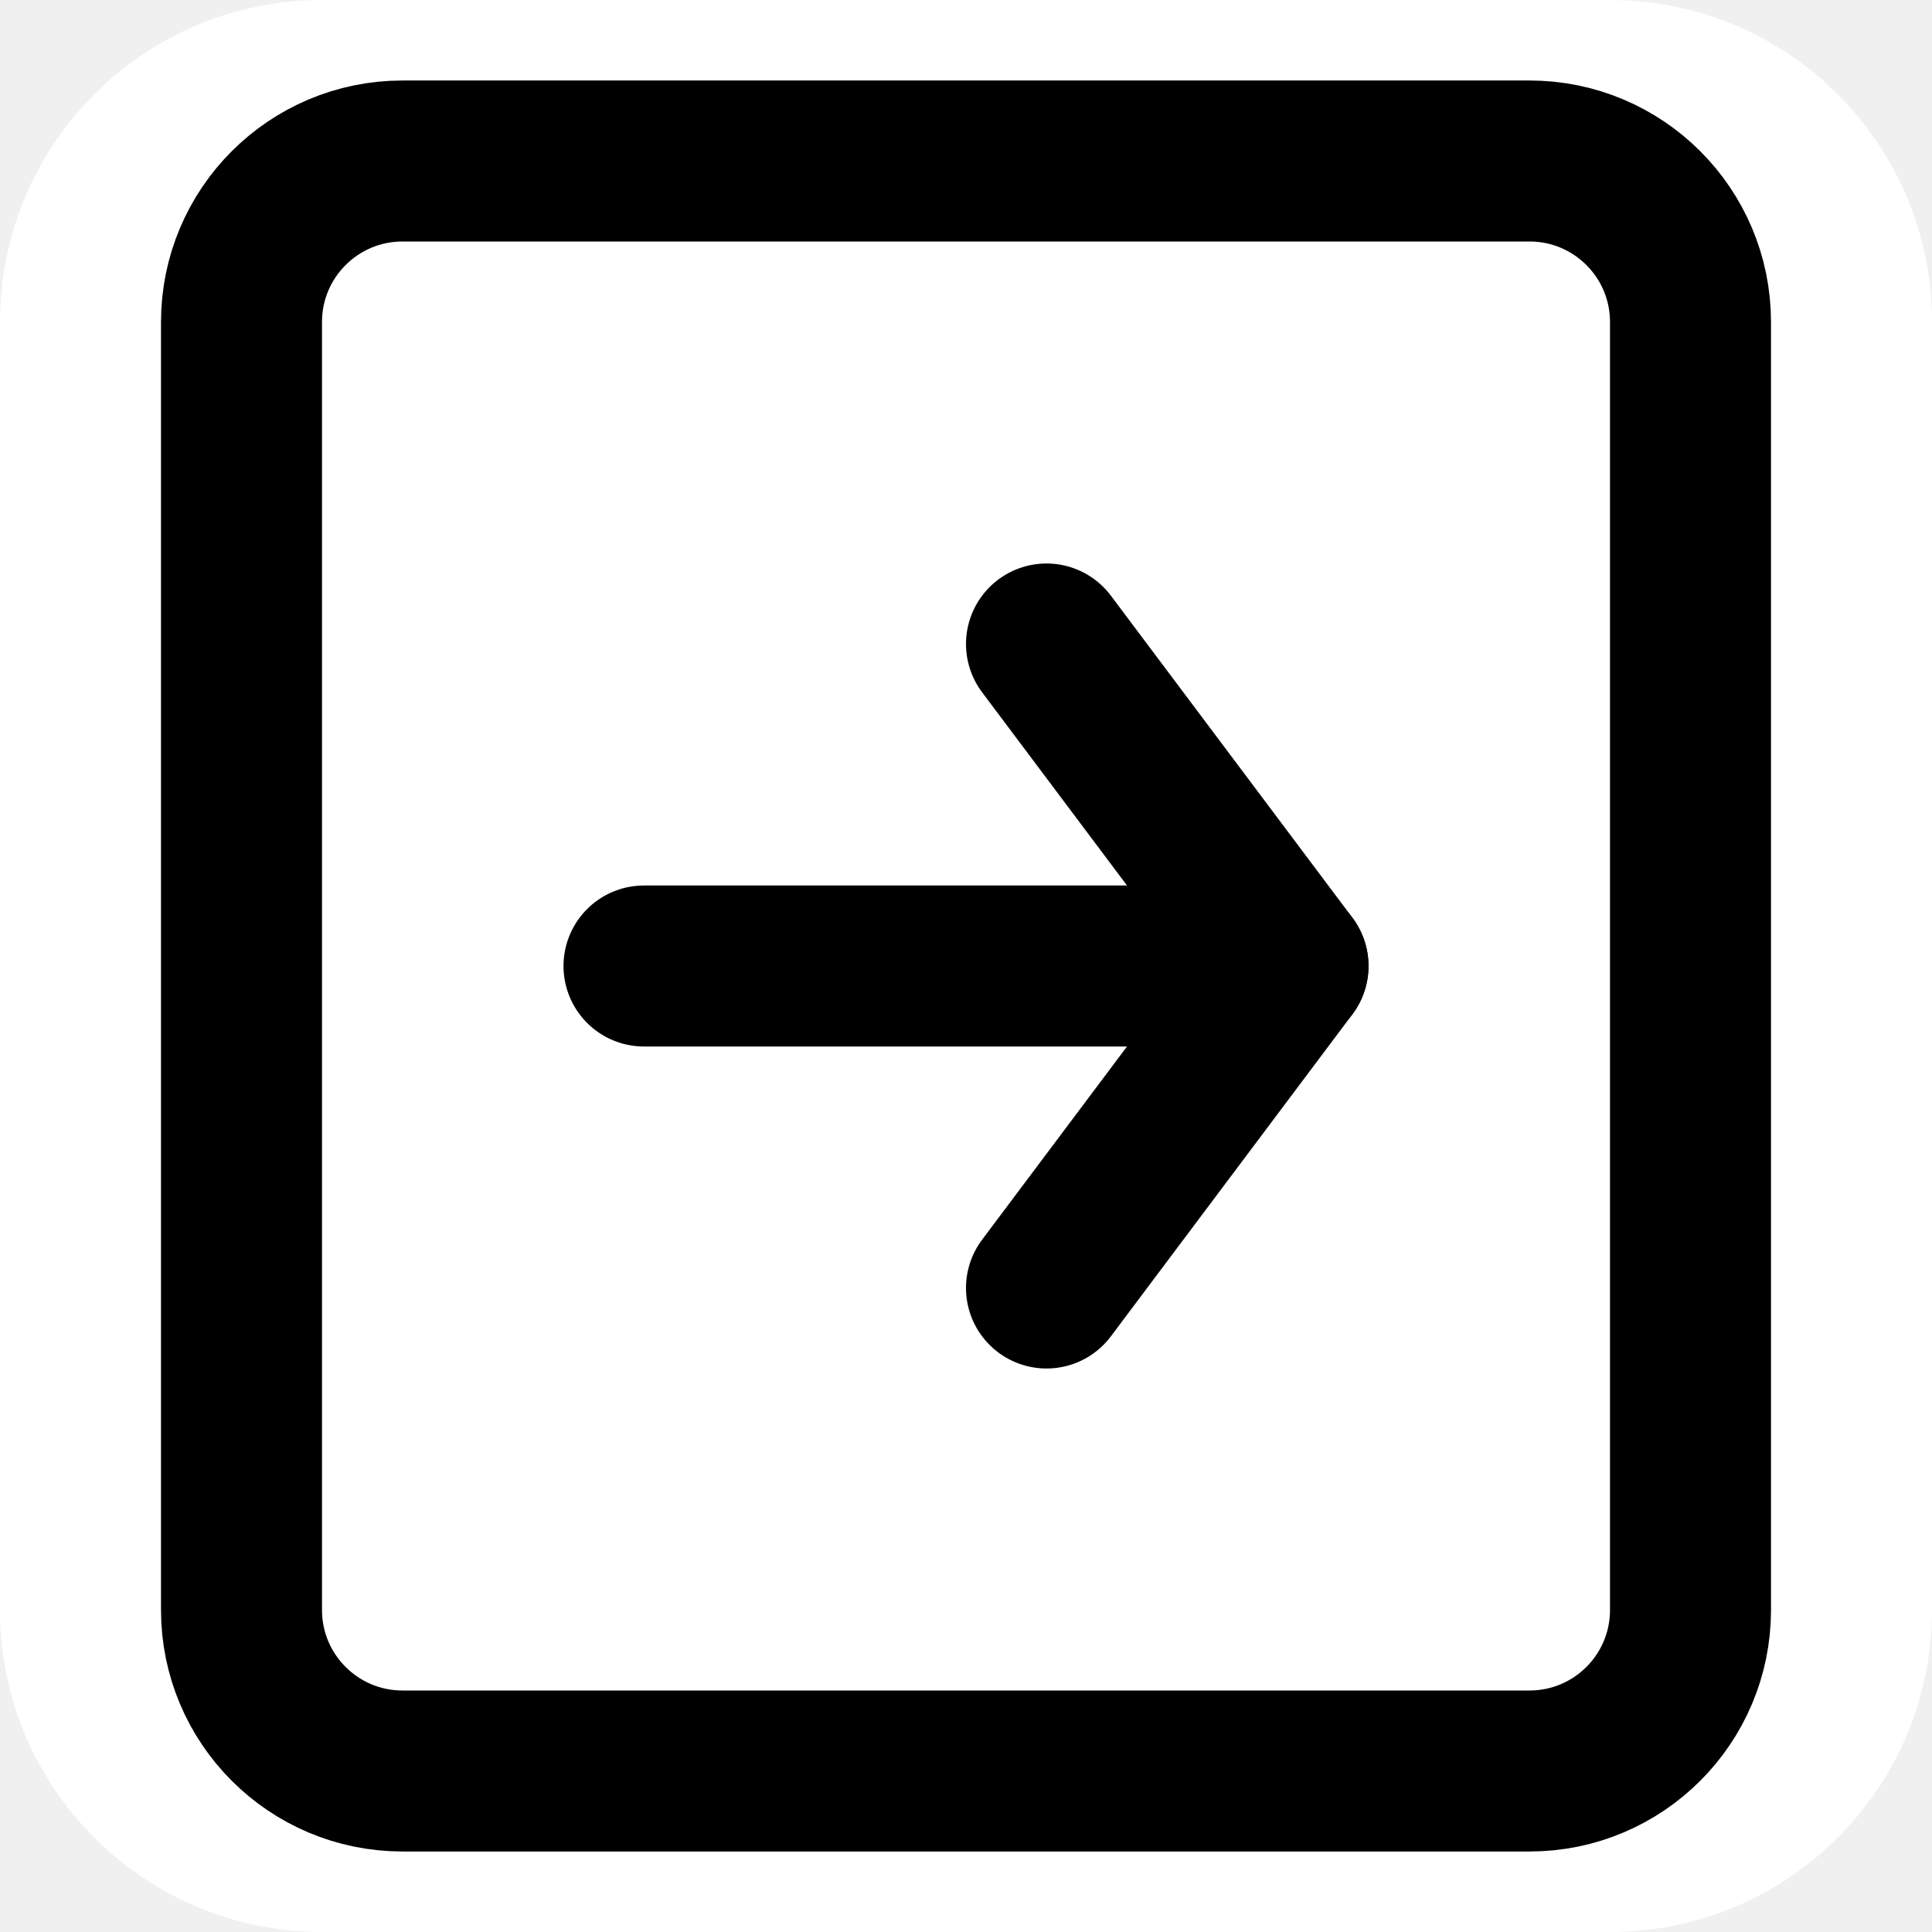
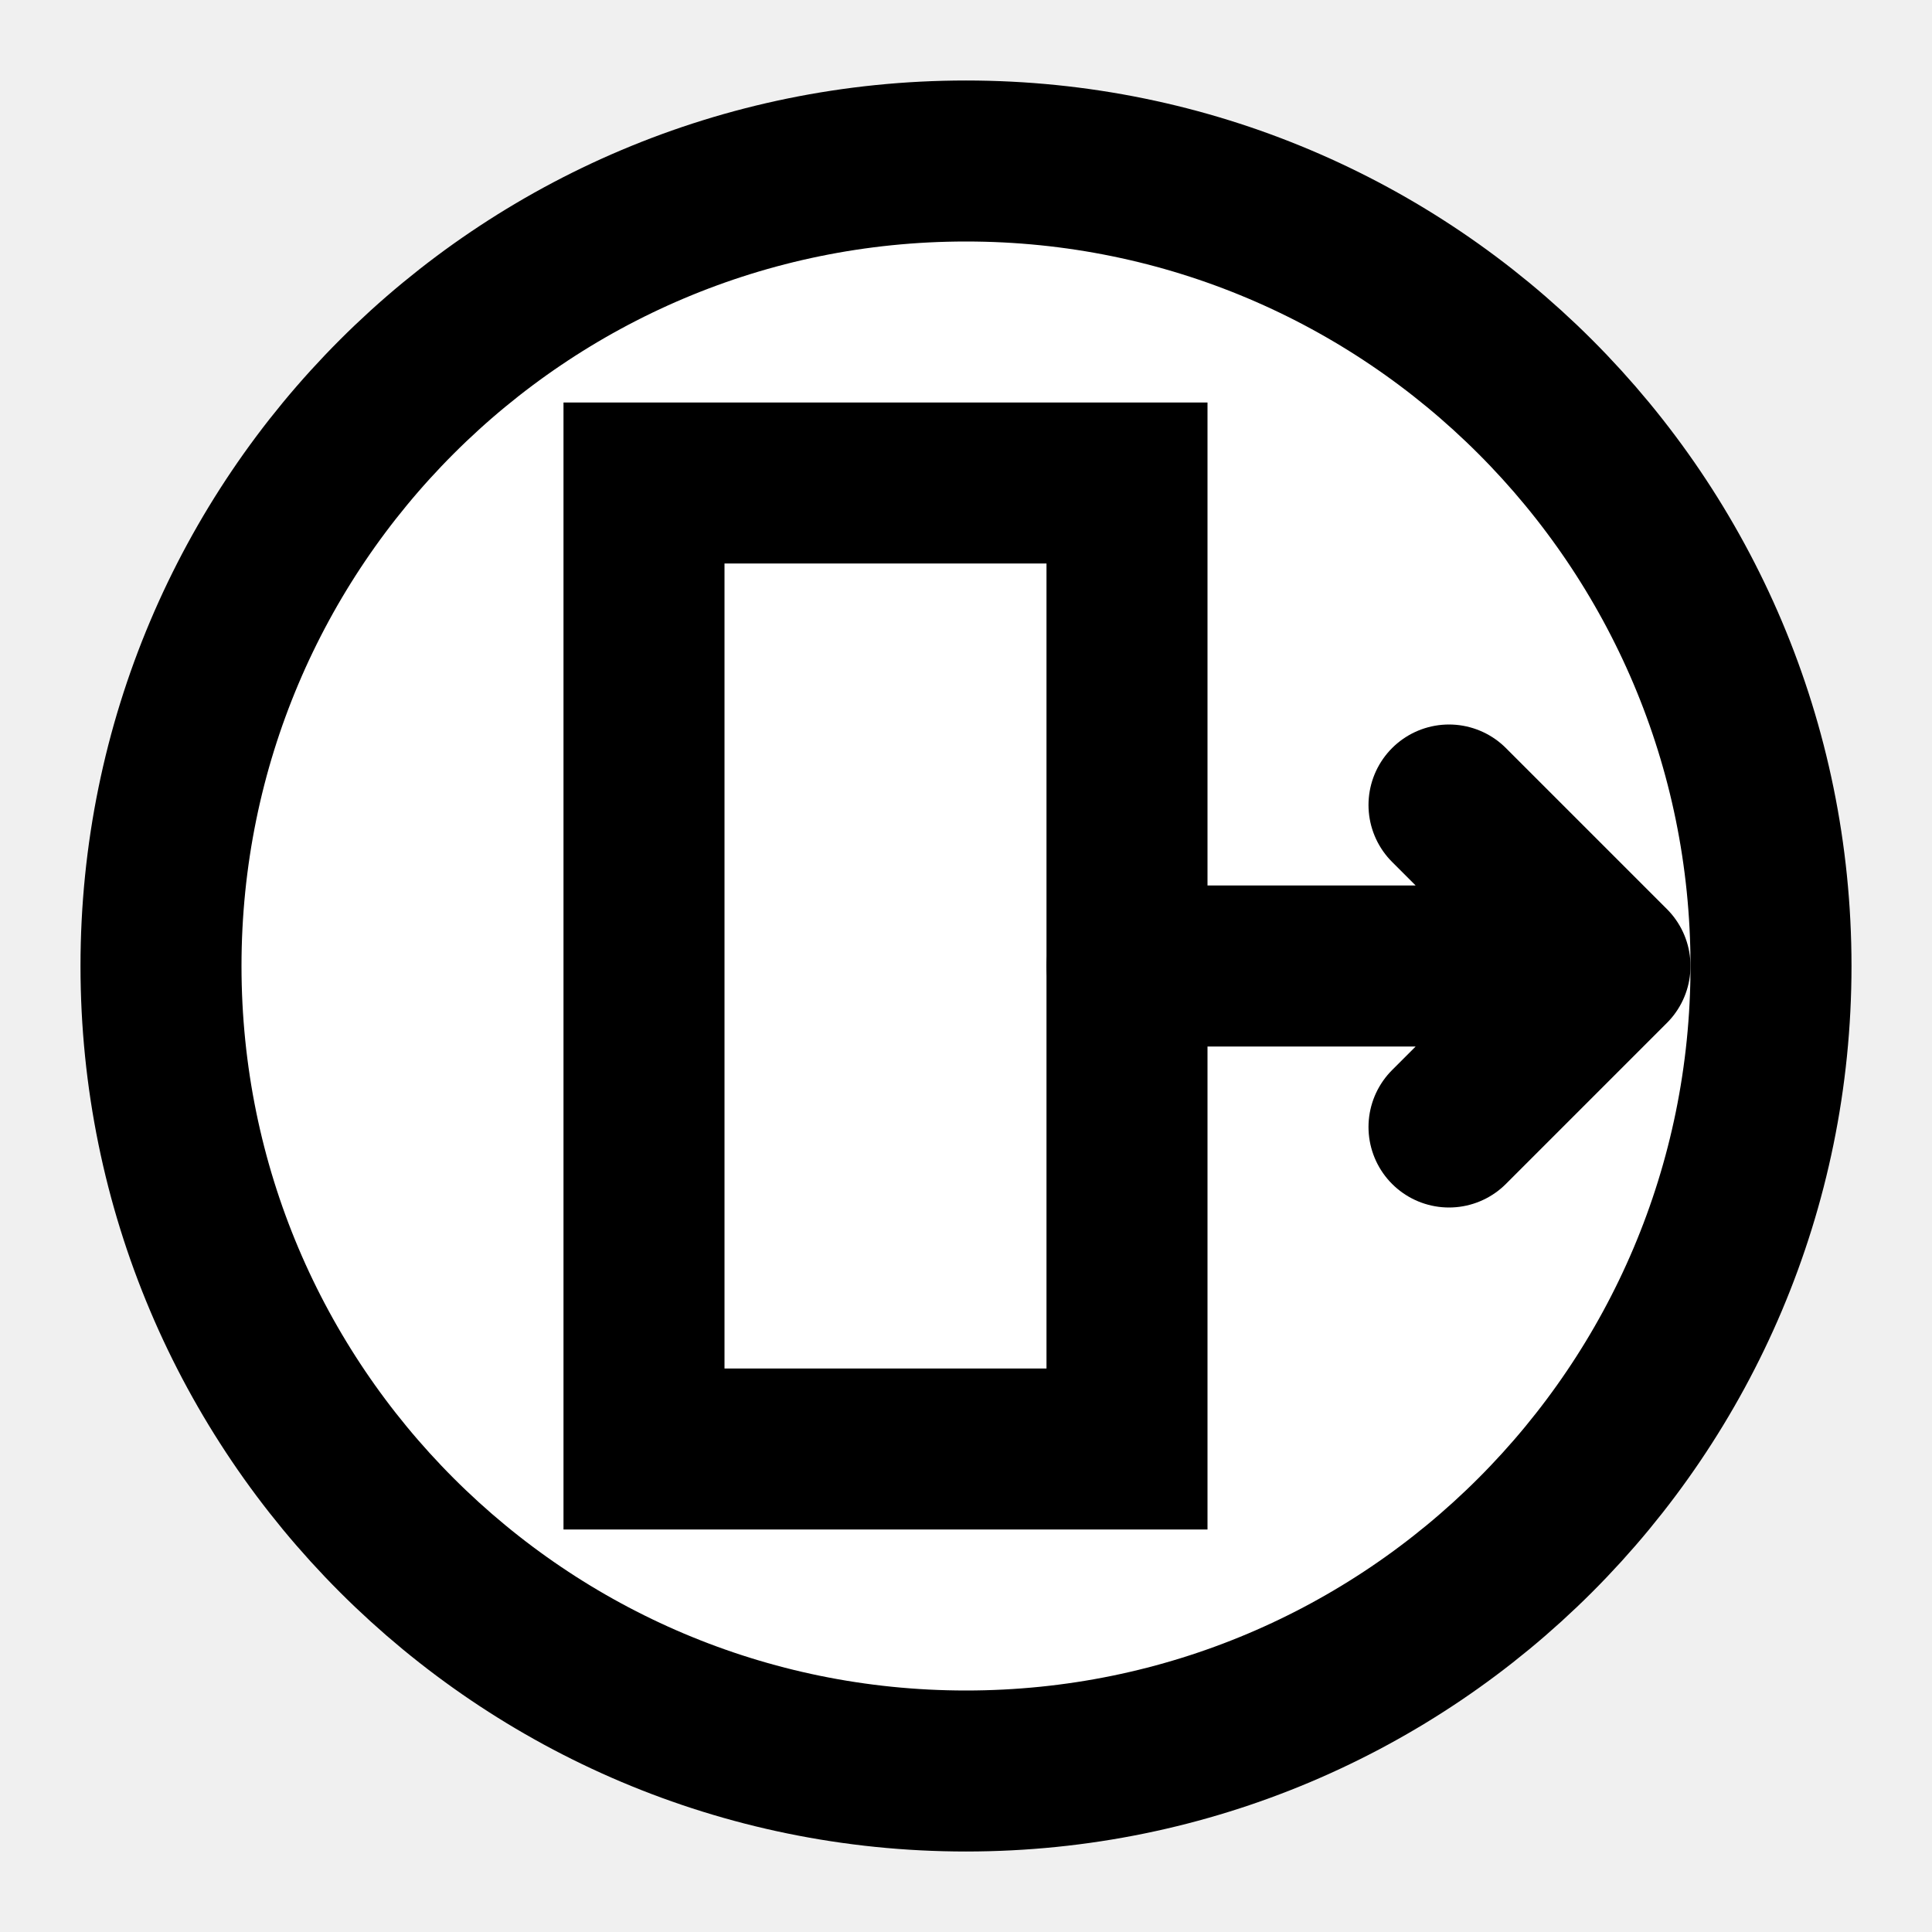
<svg xmlns="http://www.w3.org/2000/svg" width="100" height="100" viewBox="0 0 24 24" fill="none">
-   <rect width="24" height="24" rx="4" ry="4" fill="white" />
-   <rect x="3" y="2" width="18" height="20" rx="2" ry="2" stroke="black" stroke-width="2" />
-   <path d="M8 12H16" stroke="black" stroke-width="2" stroke-linecap="round" stroke-linejoin="round" />
-   <path d="M13 8L16 12L13 16" stroke="black" stroke-width="2" stroke-linecap="round" stroke-linejoin="round" />
+   <circle cx="12" cy="12" r="10" stroke="black" stroke-width="2" fill="white" />
+   <rect x="8" y="6" width="6" height="12" stroke="black" stroke-width="2" fill="none" />
+   <path d="M14 12H20M18 10L20 12L18 14" stroke="black" stroke-width="2" stroke-linecap="round" stroke-linejoin="round" />
</svg>
